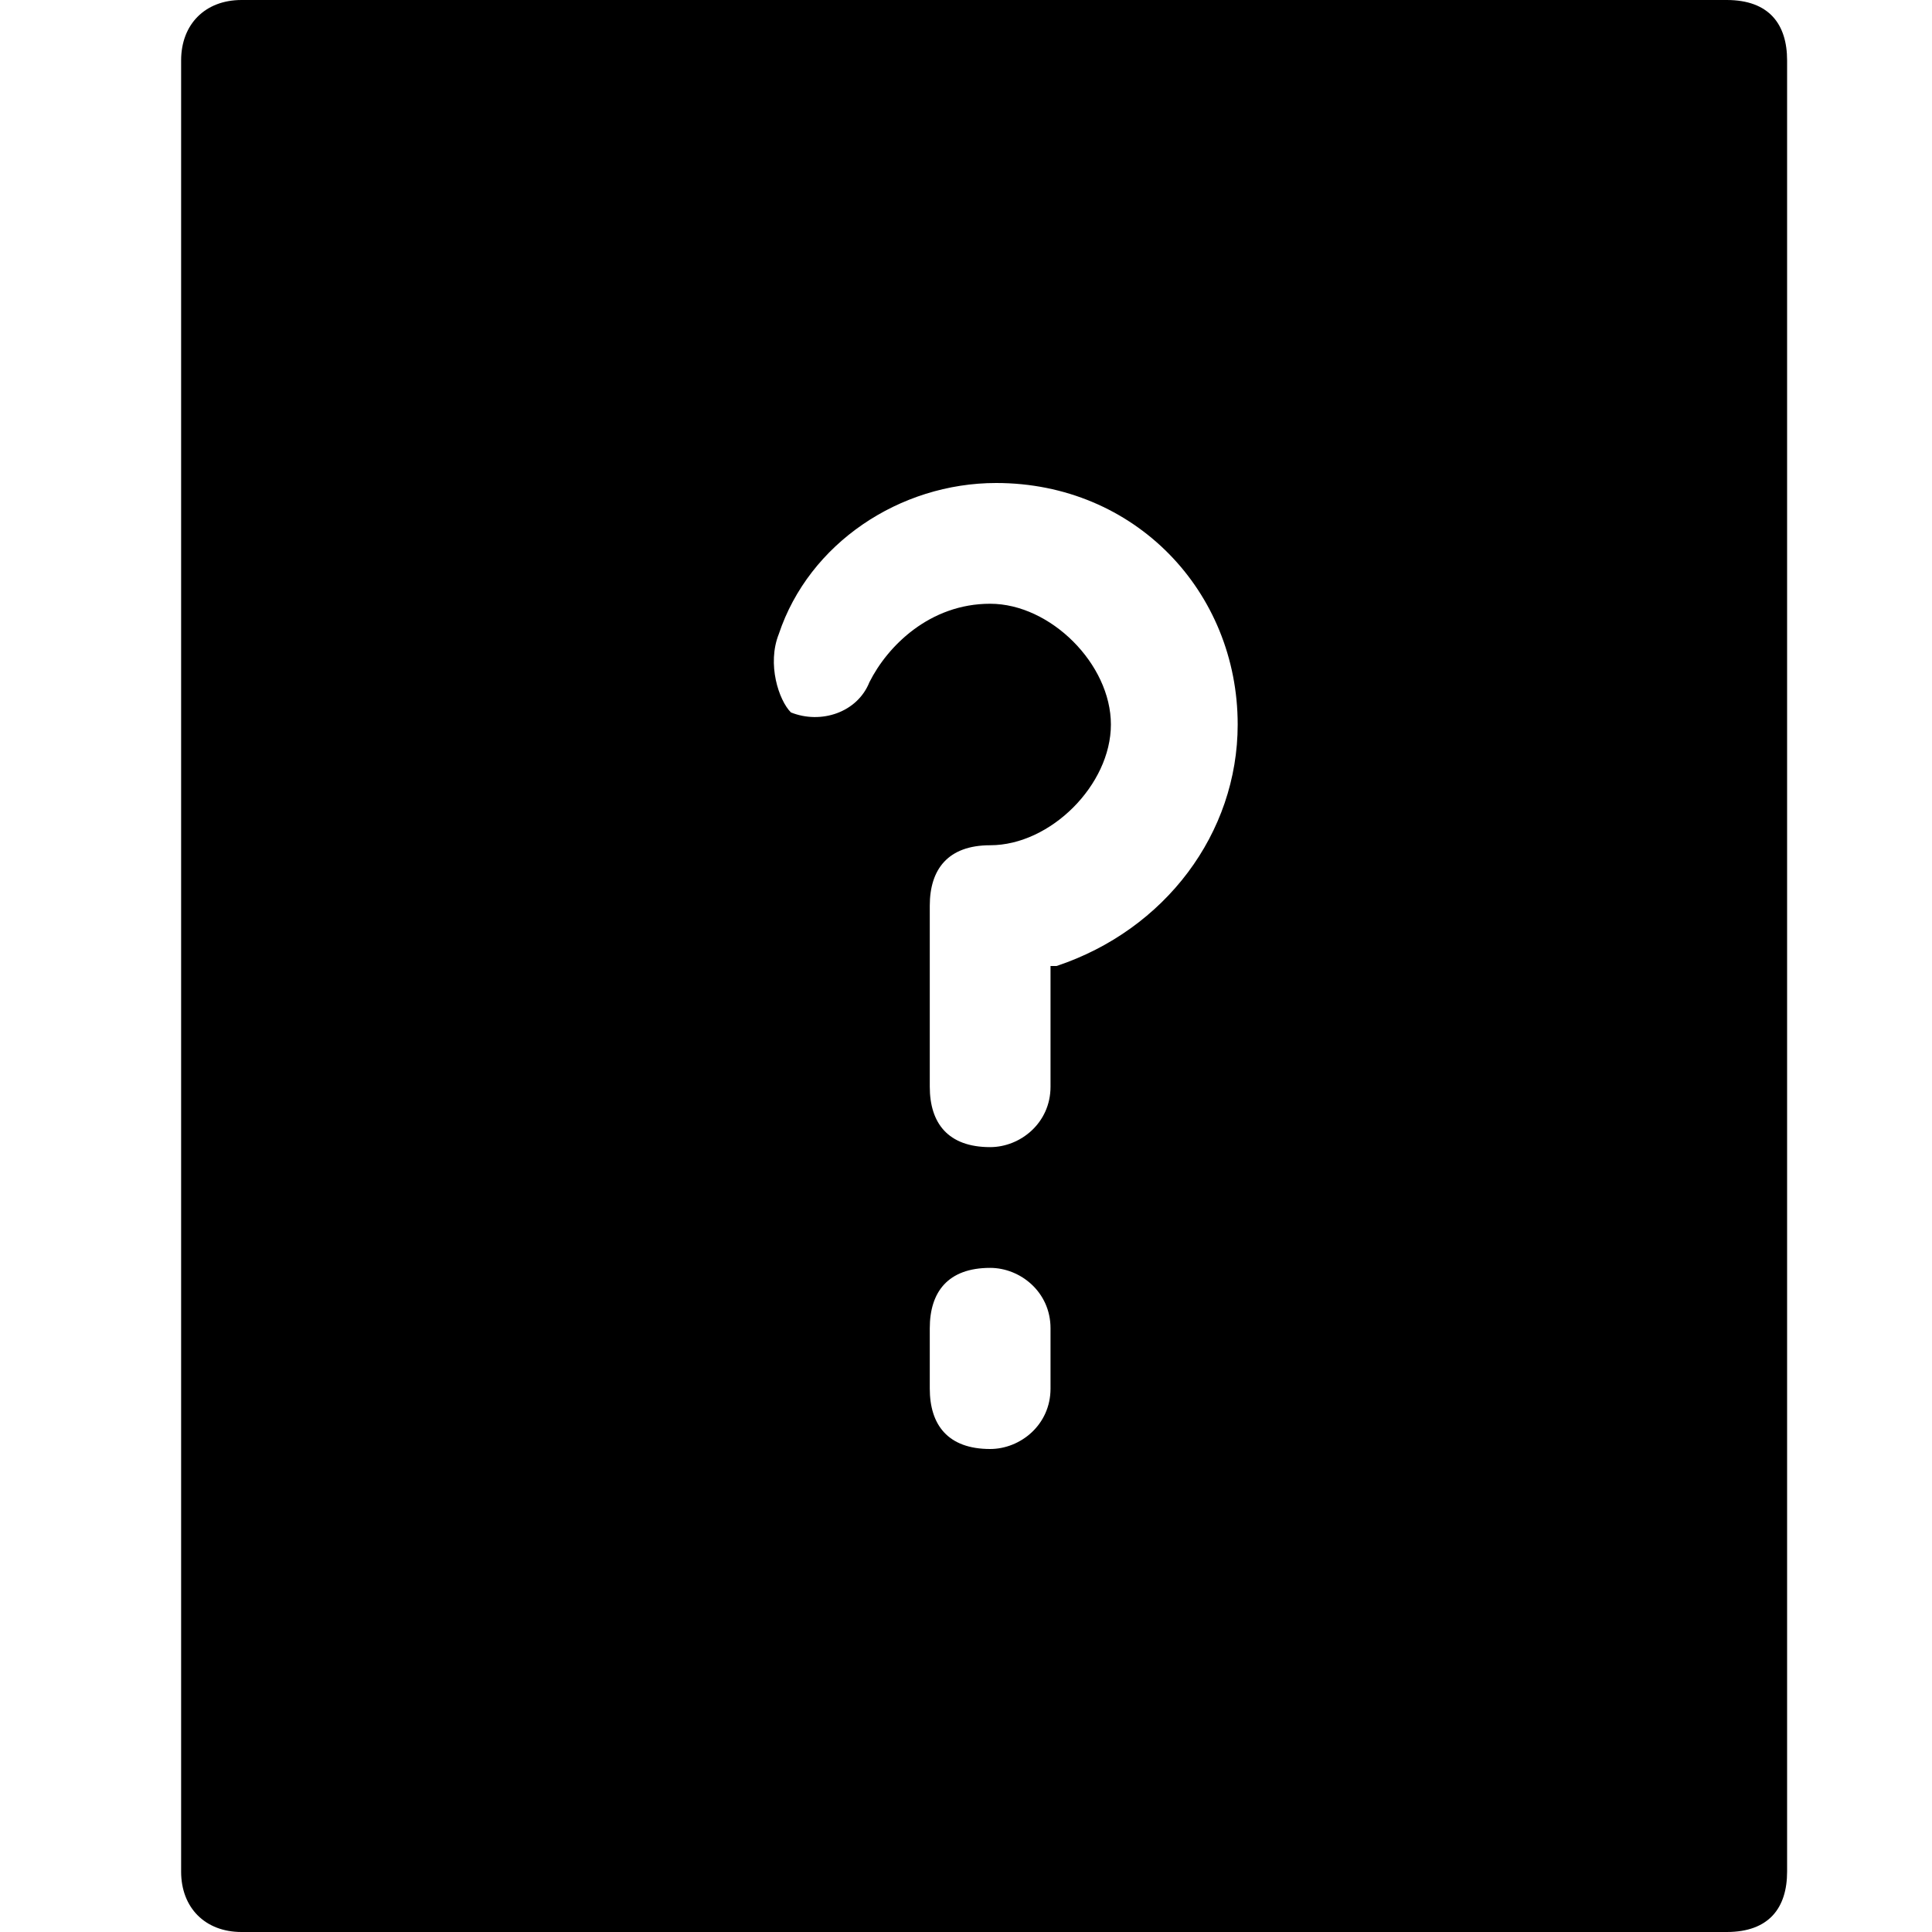
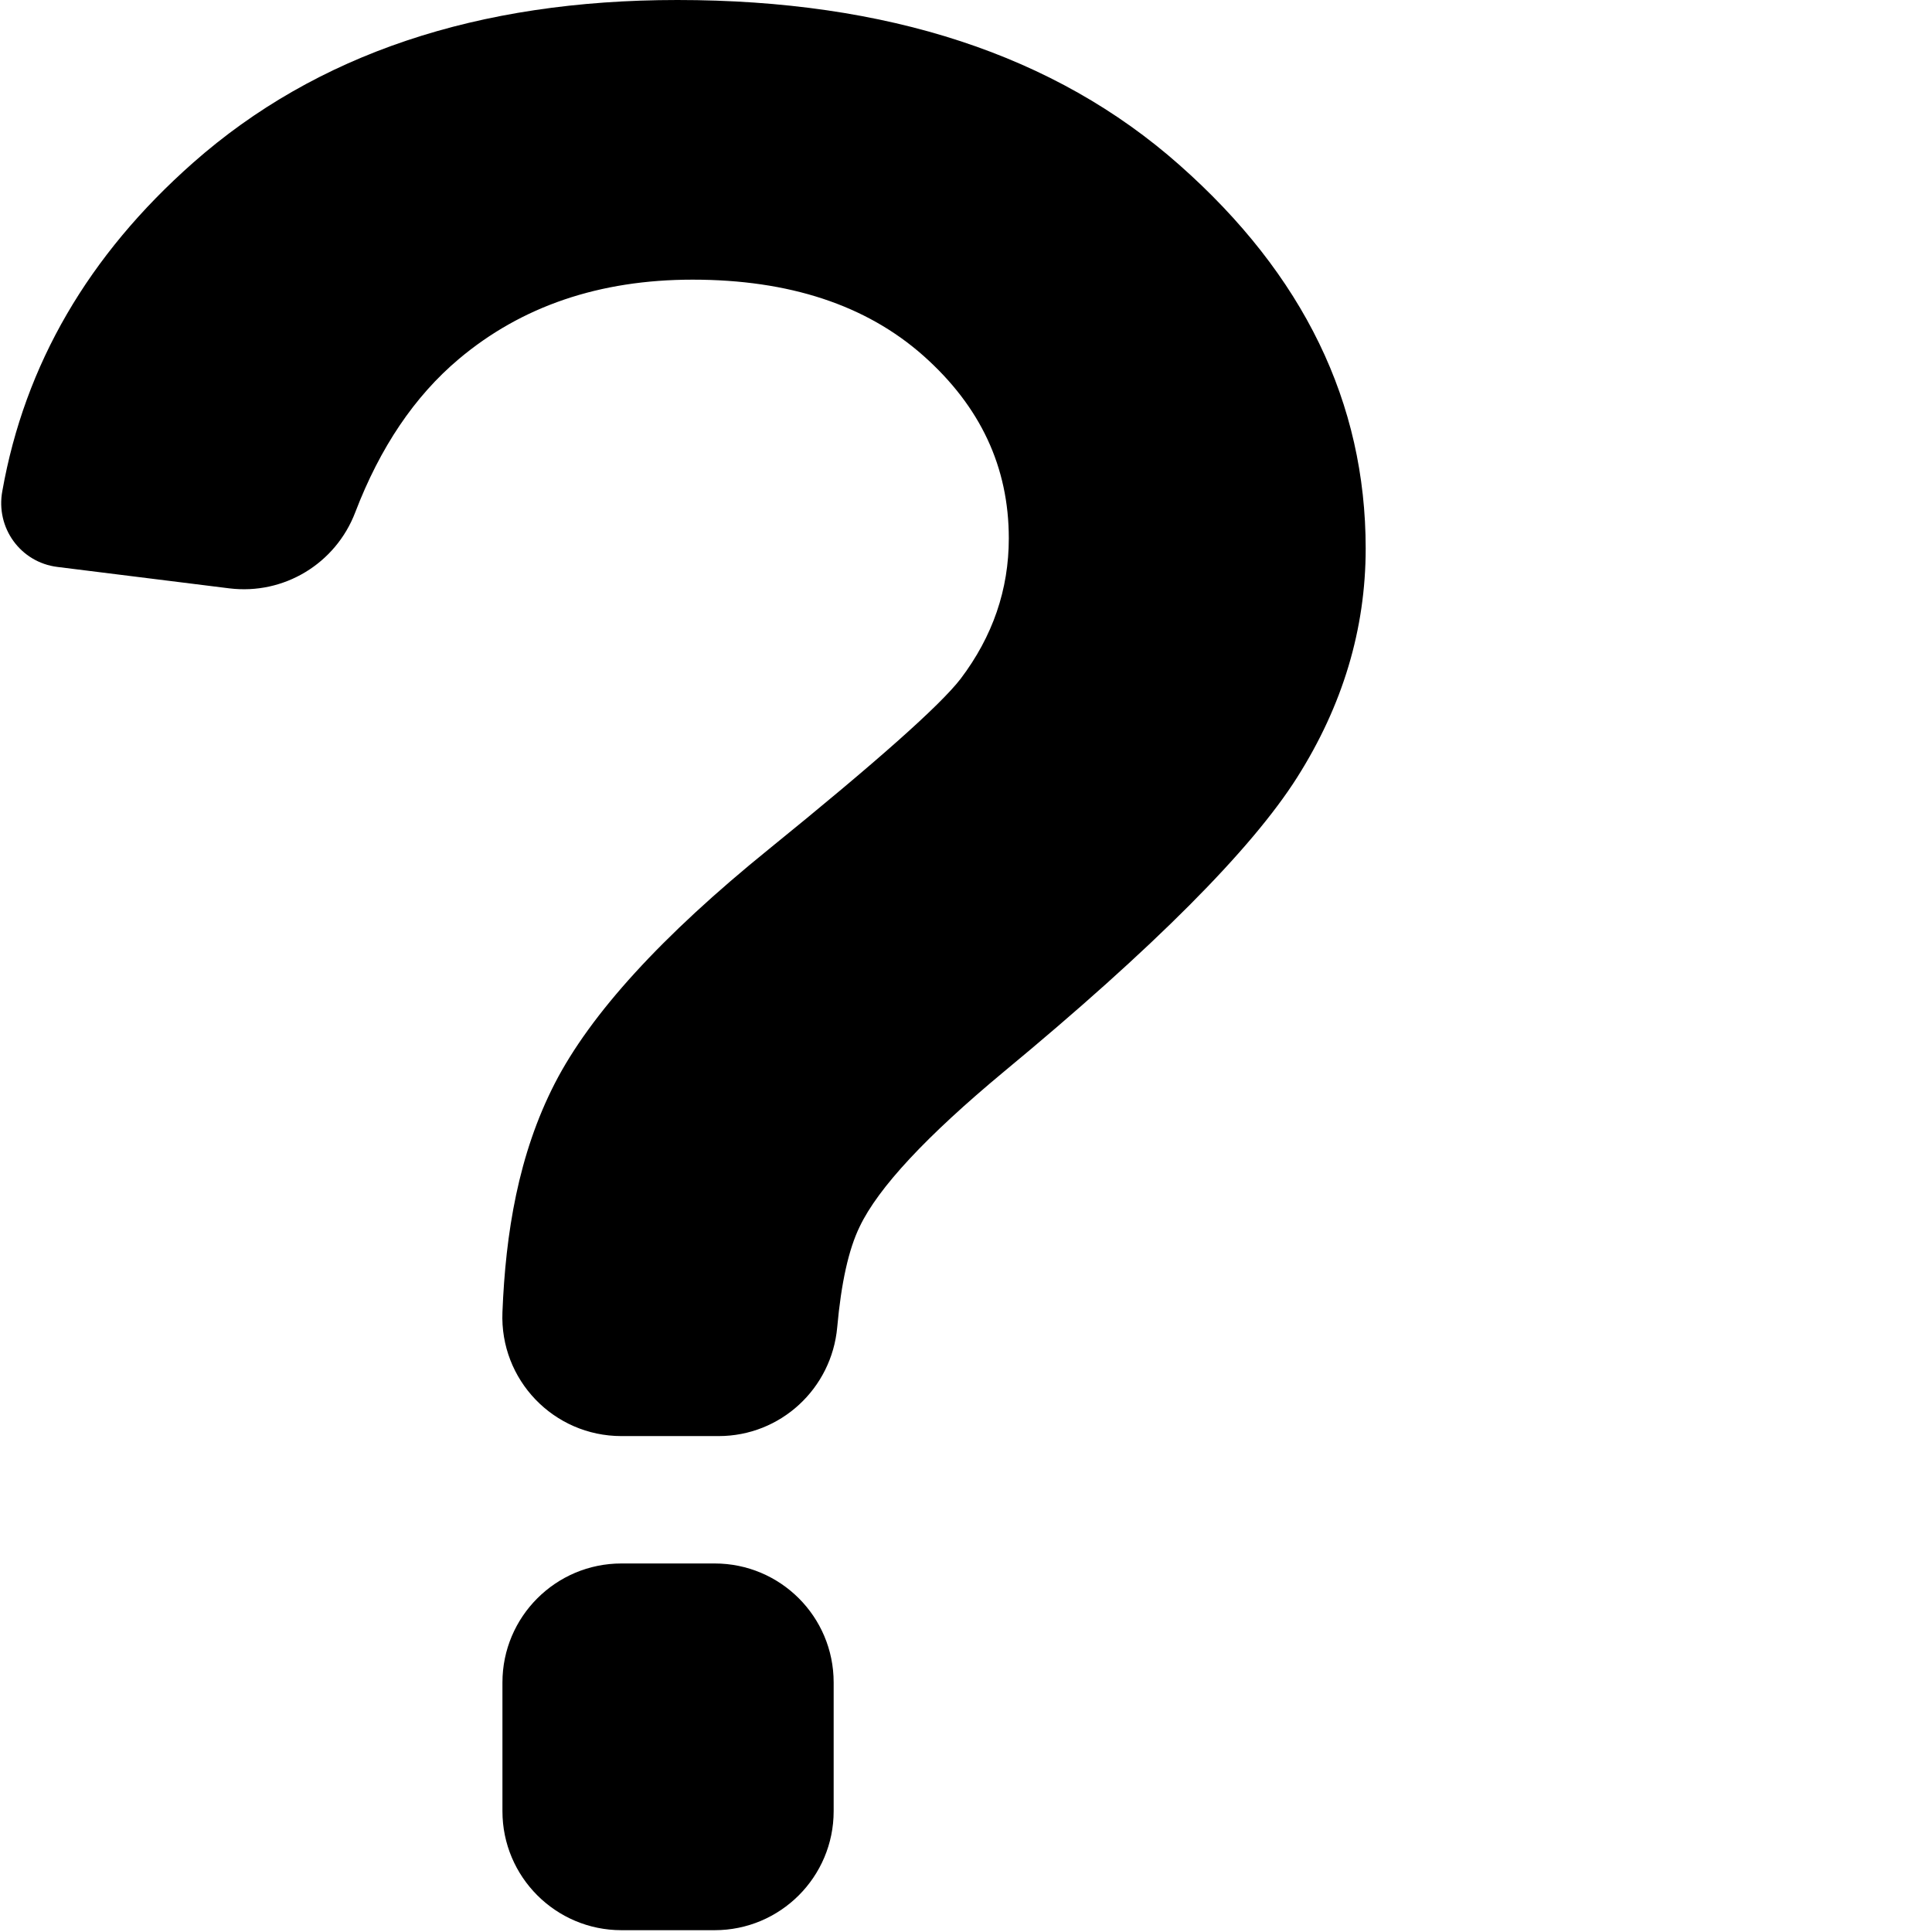
<svg xmlns="http://www.w3.org/2000/svg" width="32" height="32" viewBox="0 0 32 32">
-   <path fill-rule="evenodd" d="M28.6 0H4c-.6 0-1 .4-1 1v30c0 .6.4 1 1 1h24.6c.7 0 1-.4 1-1V1c0-.6-.3-1-1-1zM17.4 23c0 .6-.5 1-1 1-.7 0-1-.4-1-1v-1c0-.6.3-1 1-1 .5 0 1 .4 1 1v1zm0-7v2c0 .6-.5 1-1 1-.7 0-1-.4-1-1v-3c0-.6.3-1 1-1 1 0 2-1 2-2s-1-2-2-2-1.7.7-2 1.3c-.2.5-.8.7-1.3.5-.2-.2-.4-.8-.2-1.3.5-1.5 2-2.5 3.6-2.5 2.3 0 4 1.8 4 4 0 1.8-1.2 3.4-3 4z" />
+   <path d="M11.837,25.896 L10.293,25.896 C9.205,25.896 8.322,26.779 8.322,27.867 L8.322,29.999 C8.322,31.087 9.205,31.97 10.293,31.97 L11.837,31.97 C12.925,31.97 13.808,31.087 13.808,29.999 L13.808,27.867 C13.808,26.776 12.925,25.896 11.837,25.896 Z" id="Shape" />
+   <path d="M0.949,9.39 L3.798,9.745 C4.701,9.856 5.559,9.337 5.884,8.486 C6.295,7.412 6.866,6.564 7.599,5.947 C8.637,5.073 9.928,4.632 11.472,4.632 C13.072,4.632 14.347,5.053 15.293,5.891 C16.24,6.732 16.709,7.737 16.709,8.917 C16.709,9.764 16.443,10.54 15.911,11.243 C15.566,11.69 14.505,12.629 12.734,14.065 C10.96,15.501 9.78,16.795 9.189,17.945 C8.585,19.121 8.374,20.425 8.322,21.733 C8.276,22.853 9.169,23.786 10.293,23.786 L11.903,23.786 C12.928,23.786 13.775,23.001 13.867,21.983 C13.933,21.25 14.055,20.695 14.239,20.317 C14.548,19.67 15.346,18.816 16.627,17.751 C19.108,15.698 20.724,14.075 21.483,12.879 C22.239,11.686 22.62,10.421 22.62,9.084 C22.62,6.669 21.591,4.55 19.532,2.73 C17.475,0.91 14.702,0 11.219,0 C7.908,0 5.237,0.897 3.2,2.694 C1.465,4.225 0.41,6.039 0.039,8.131 C-0.076,8.743 0.341,9.314 0.949,9.39 Z" id="Shape" />
</svg>
